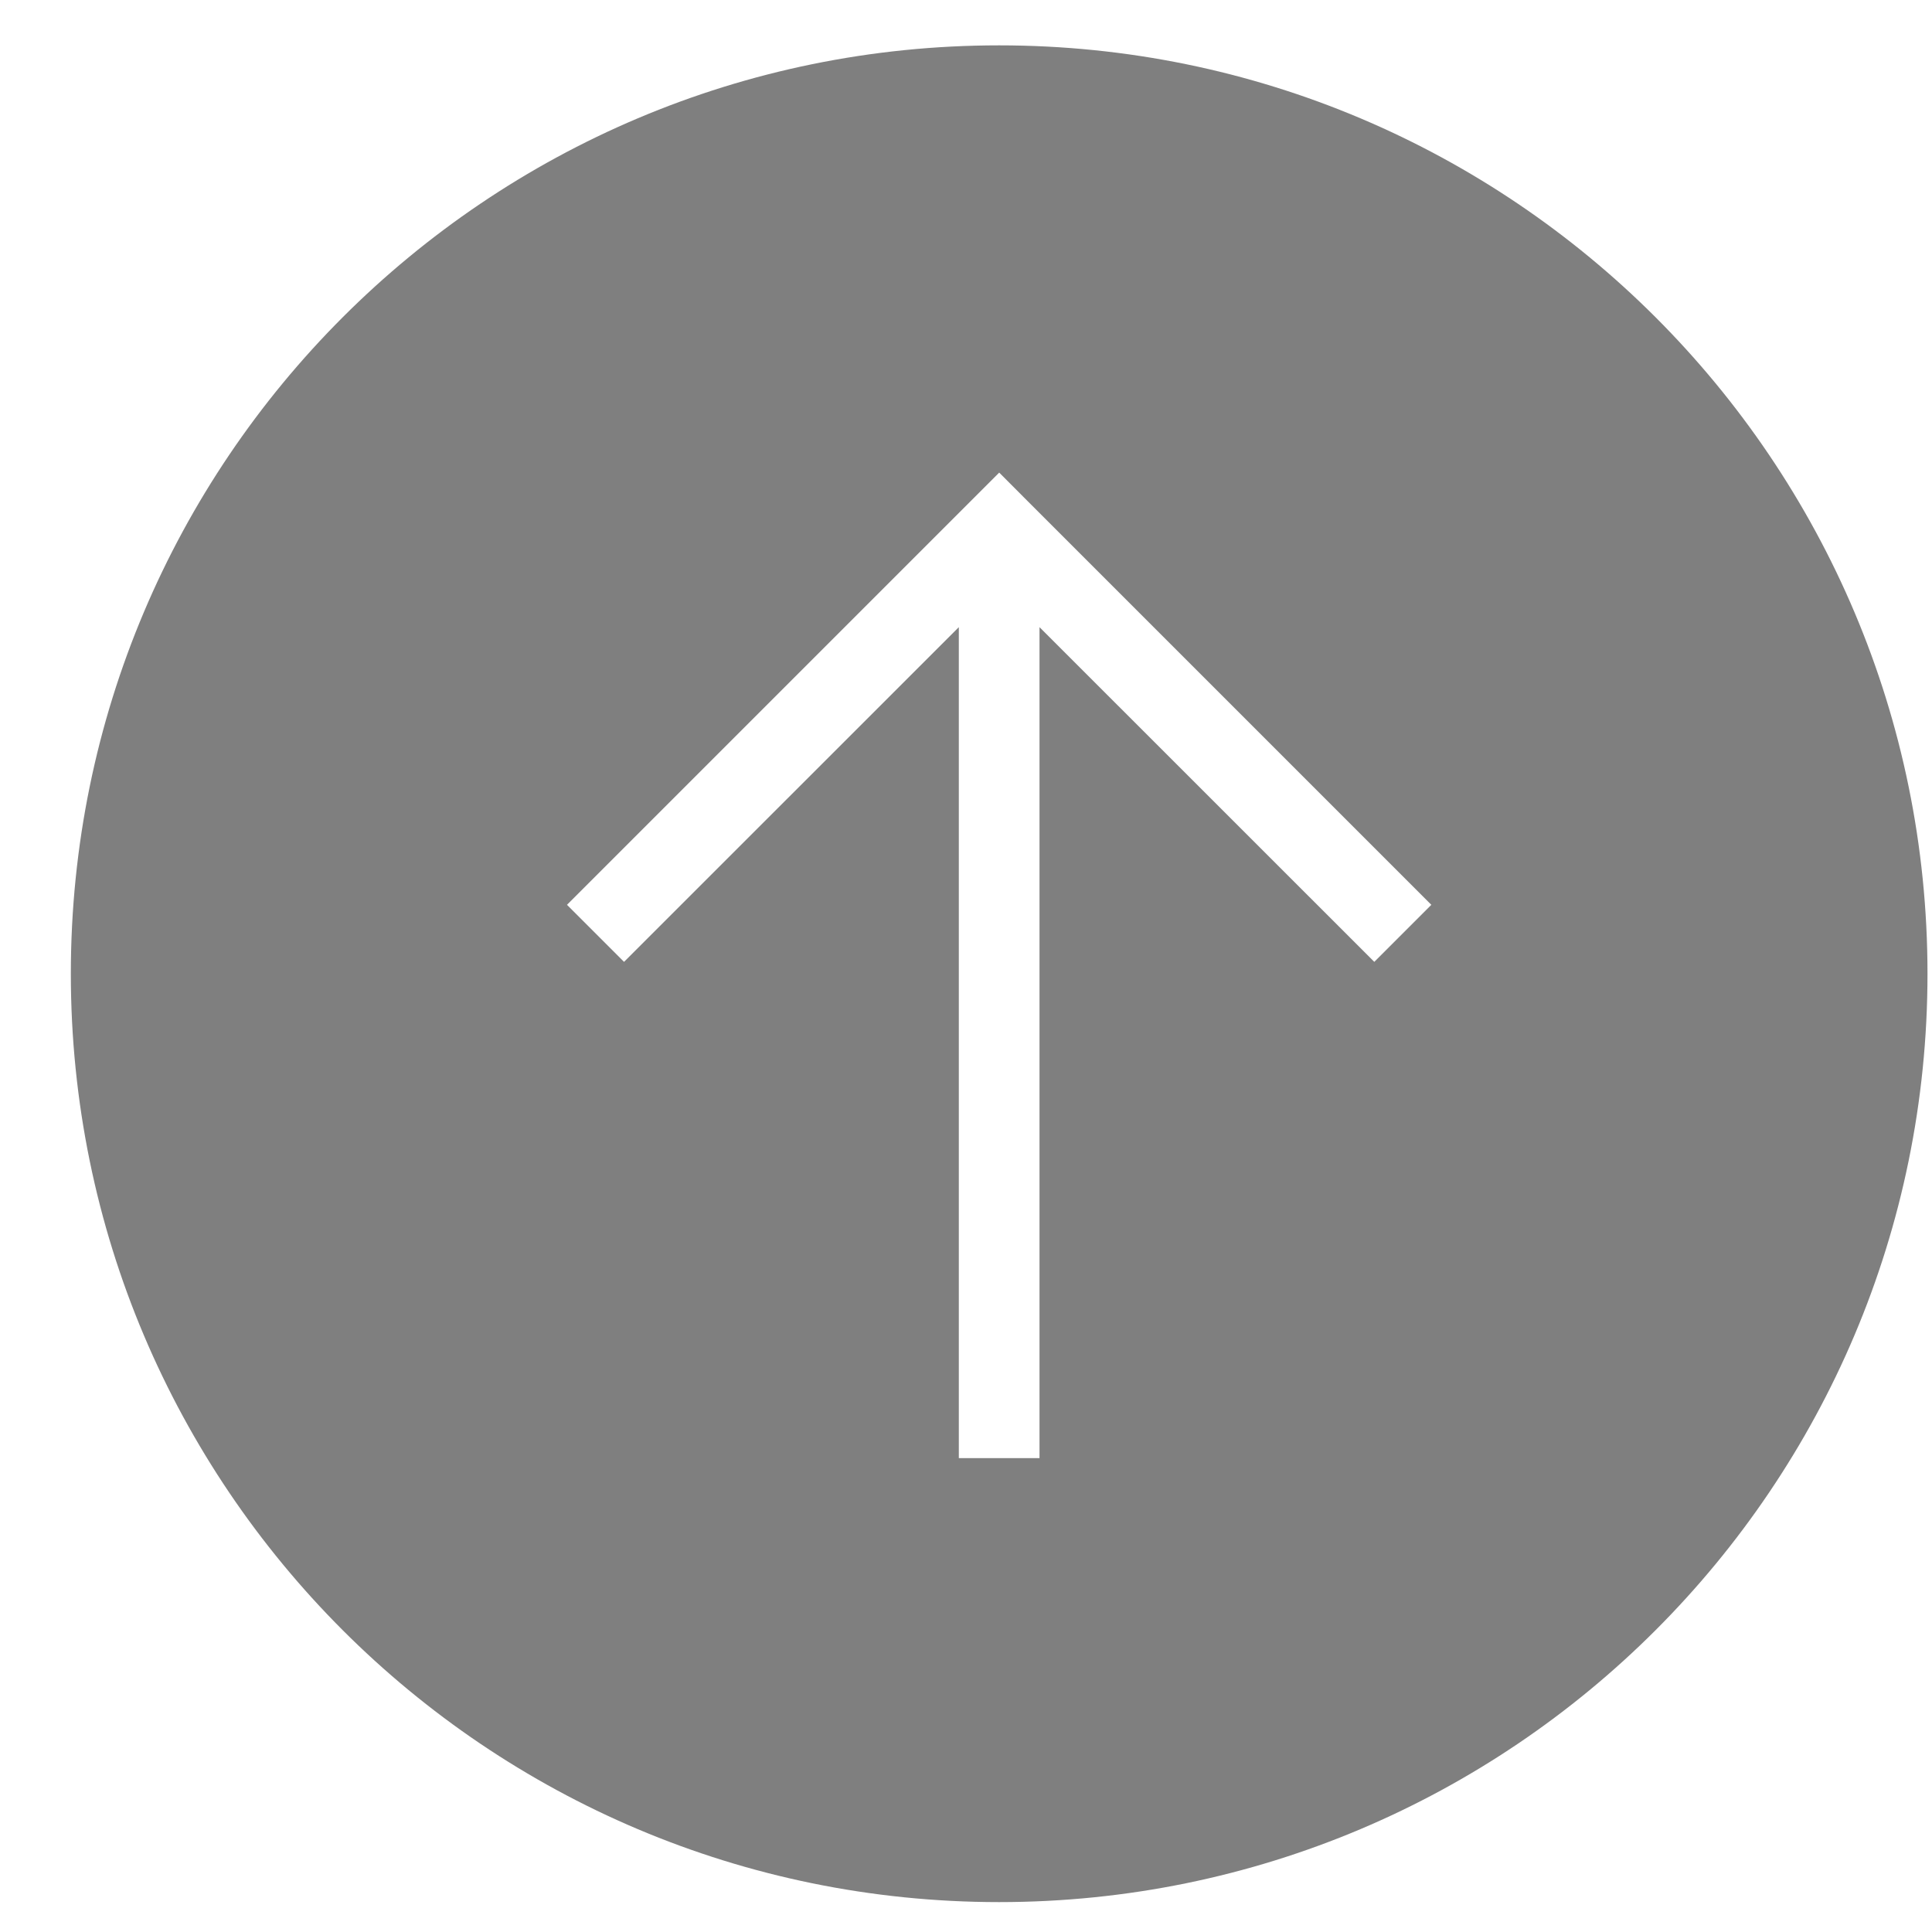
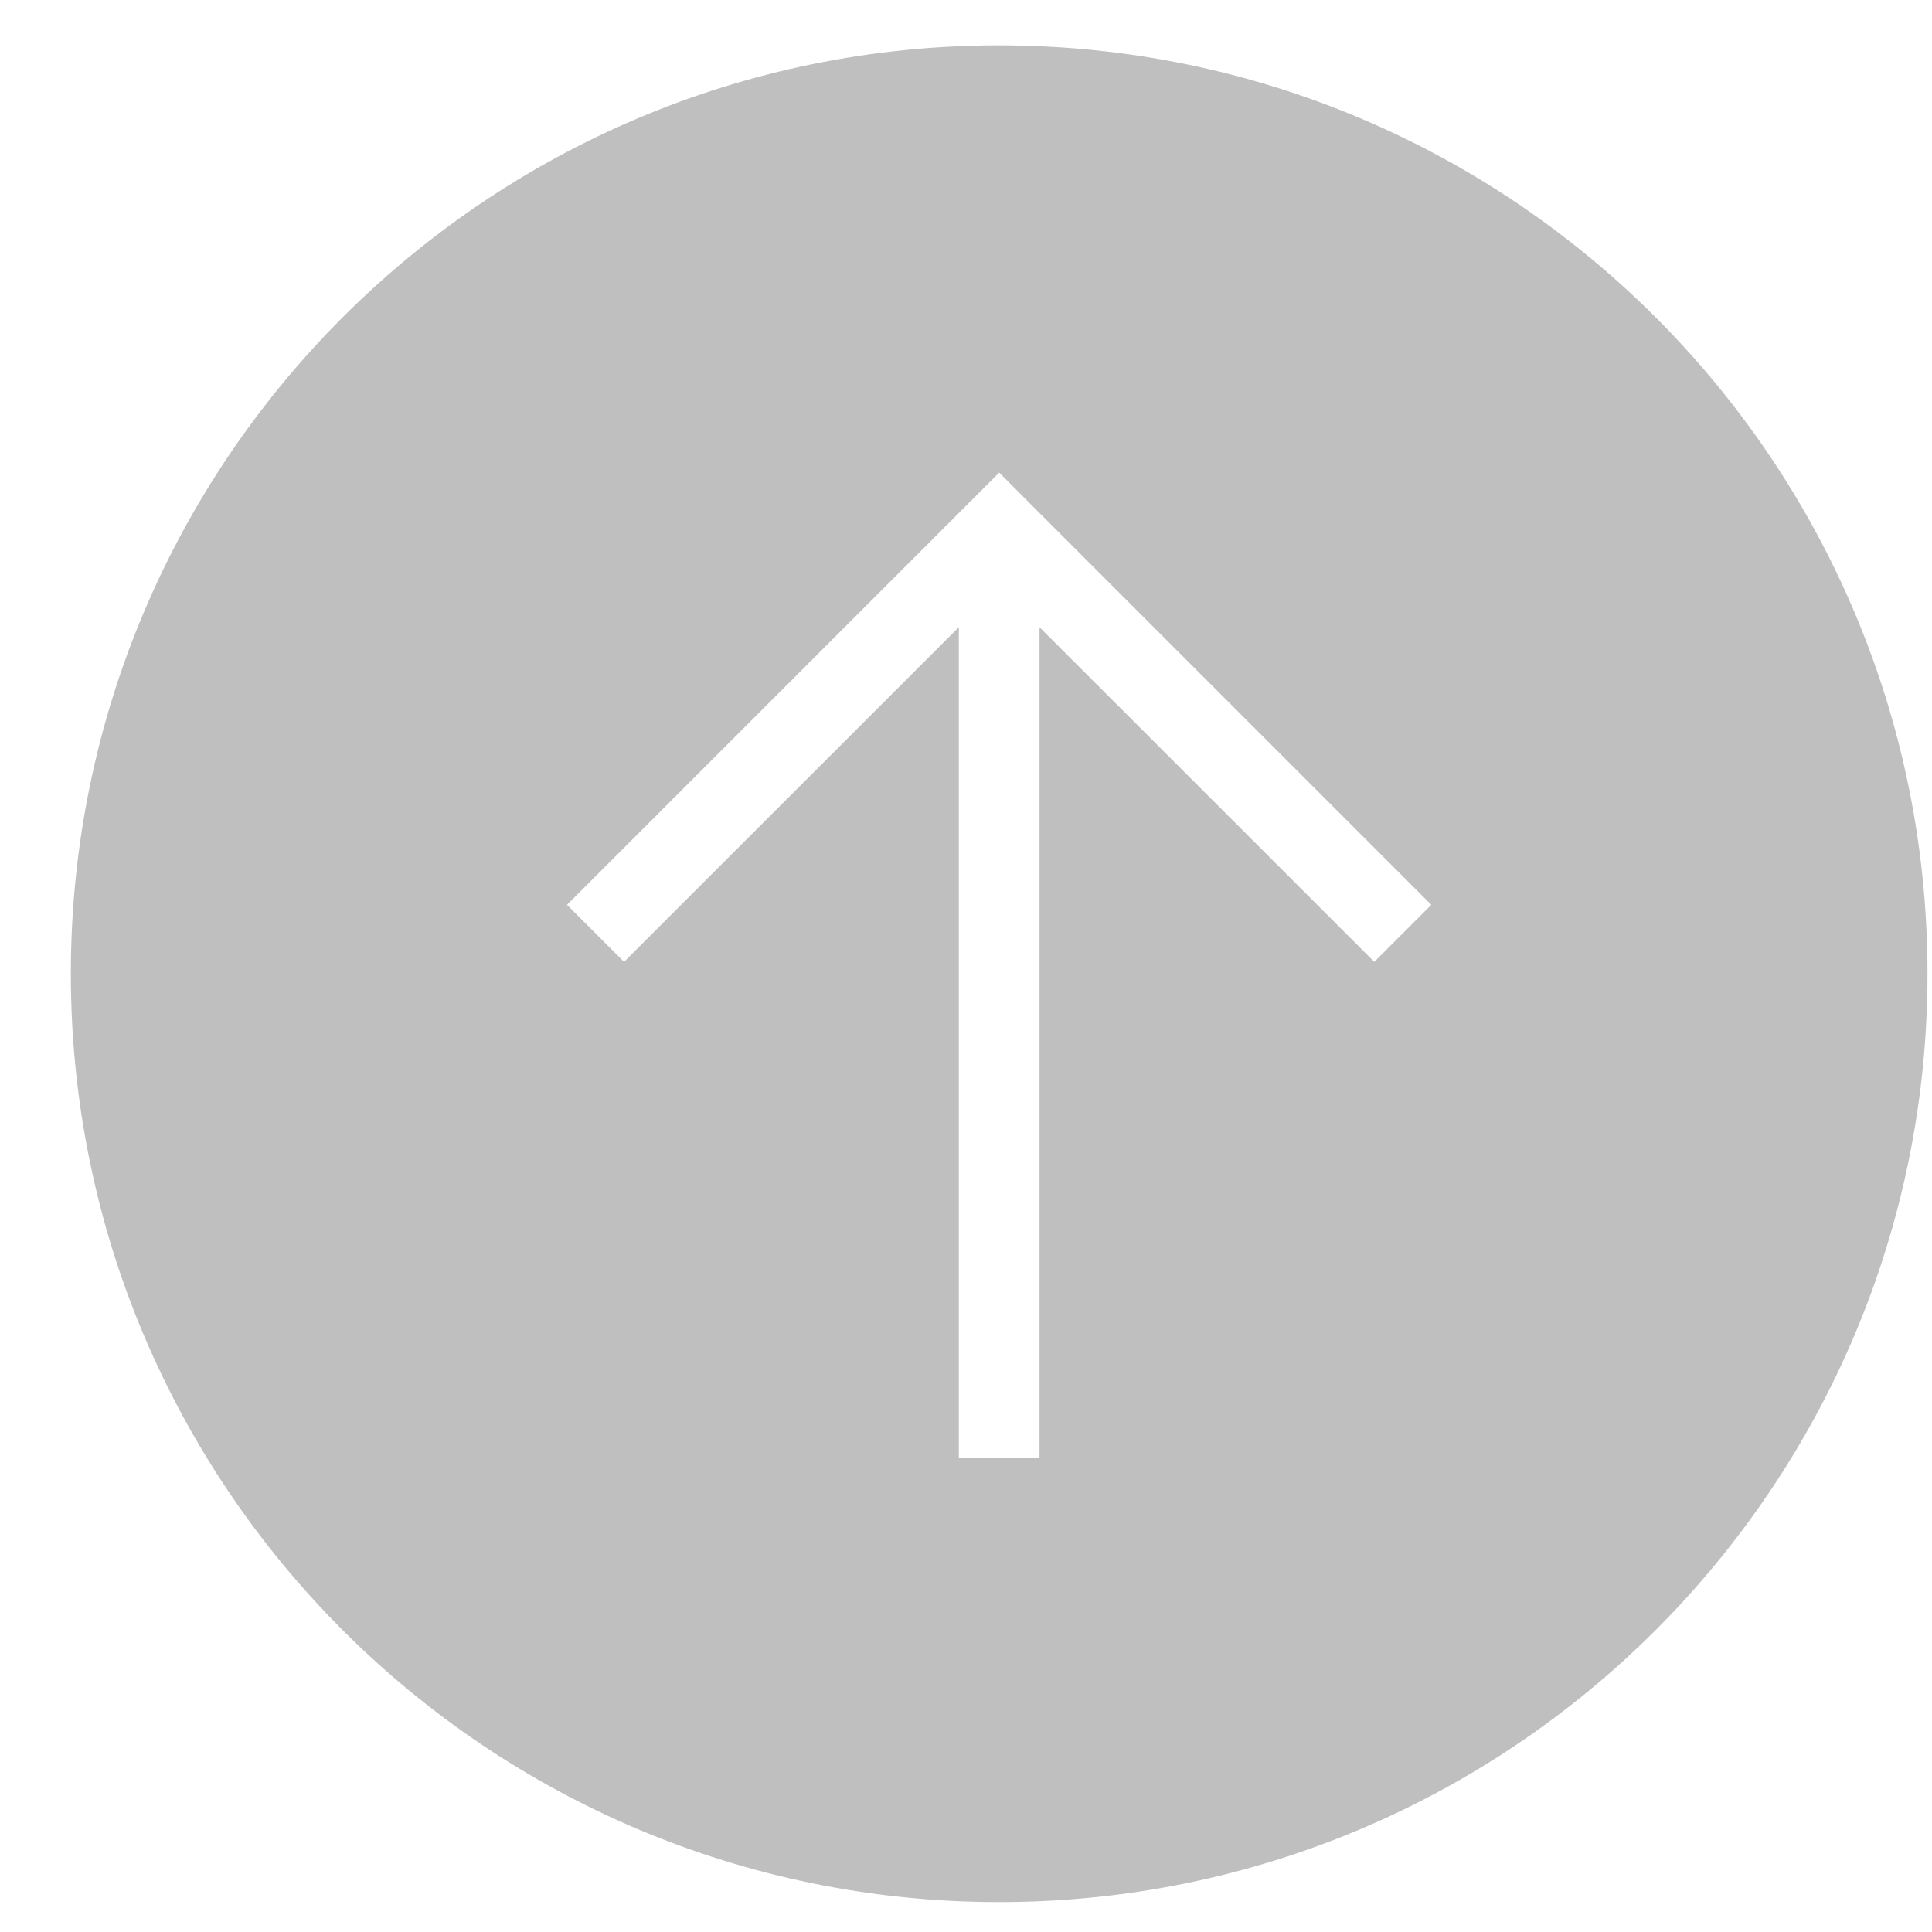
<svg xmlns="http://www.w3.org/2000/svg" width="21" height="21" viewBox="0 0 21 21" fill="none">
-   <path fill-rule="evenodd" clip-rule="evenodd" d="M10.86 20.675C16.433 20.675 20.951 16.157 20.951 10.584C20.951 5.011 16.433 0.493 10.86 0.493C5.287 0.493 0.77 5.011 0.77 10.584C0.77 16.157 5.287 20.675 10.86 20.675ZM11.171 5.448L10.861 5.137L10.55 5.448L6.163 9.835L6.783 10.455L10.422 6.817V15.849H11.299V6.817L14.938 10.455L15.558 9.835L11.171 5.448Z" fill="black" fill-opacity="0.5" />
+   <path fill-rule="evenodd" clip-rule="evenodd" d="M10.86 20.675C16.433 20.675 20.951 16.157 20.951 10.584C20.951 5.011 16.433 0.493 10.86 0.493C5.287 0.493 0.77 5.011 0.77 10.584C0.77 16.157 5.287 20.675 10.86 20.675ZM11.171 5.448L10.861 5.137L10.55 5.448L6.163 9.835L6.783 10.455L10.422 6.817V15.849H11.299V6.817L14.938 10.455L15.558 9.835L11.171 5.448Z" fill="black" fill-opacity="0.25" />
</svg>
